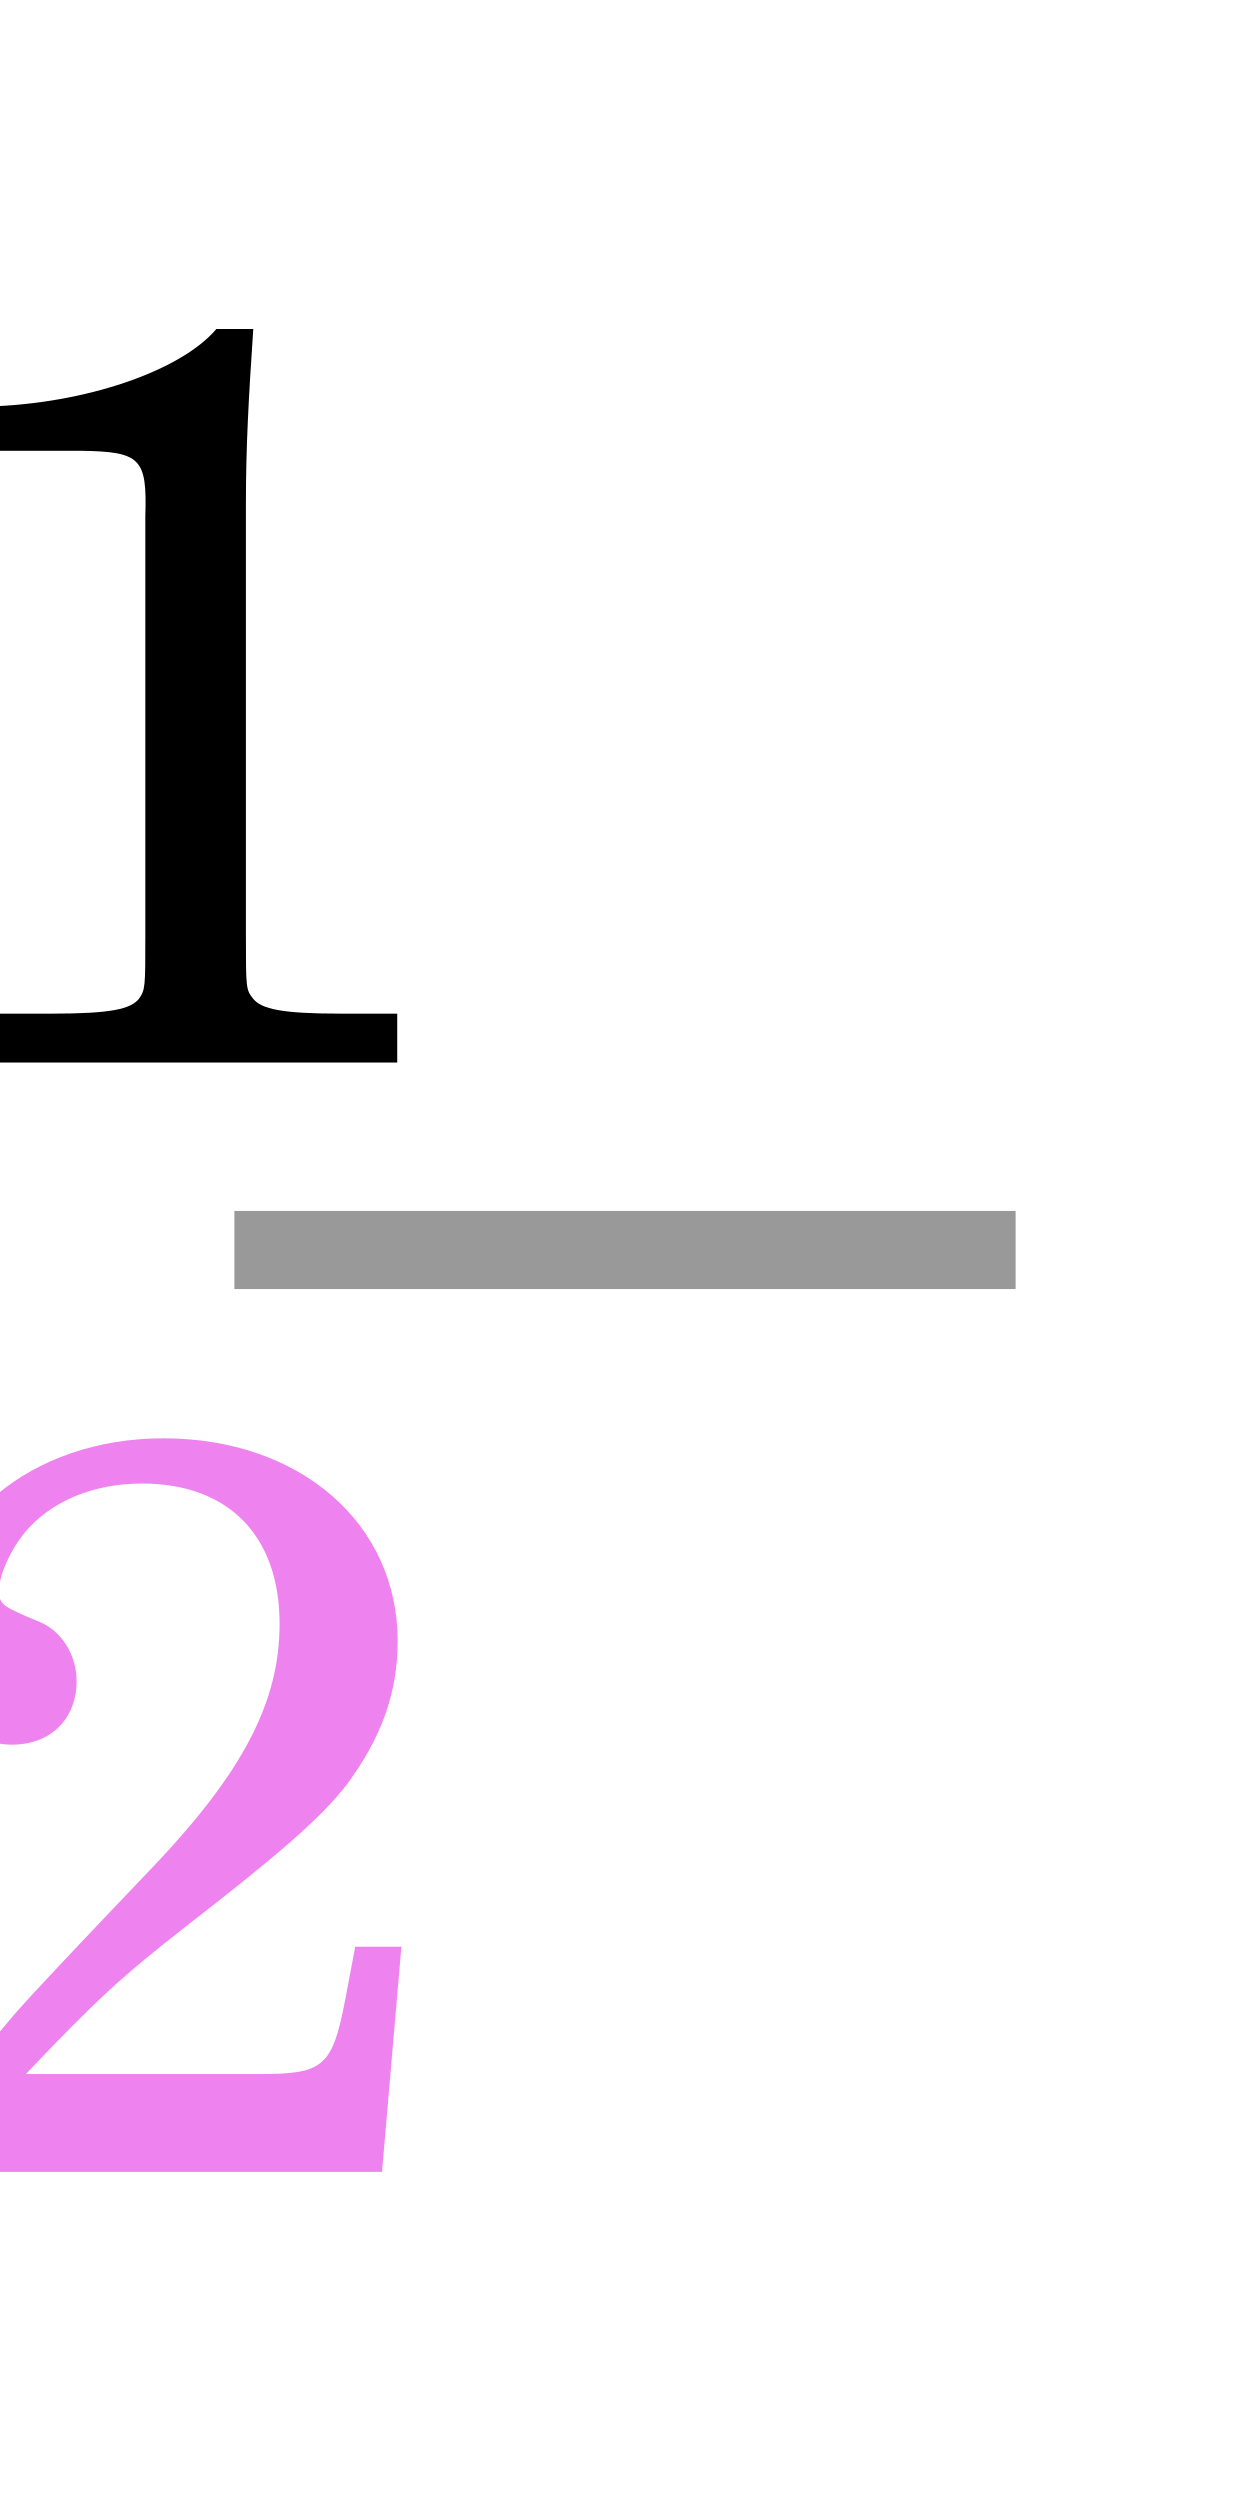
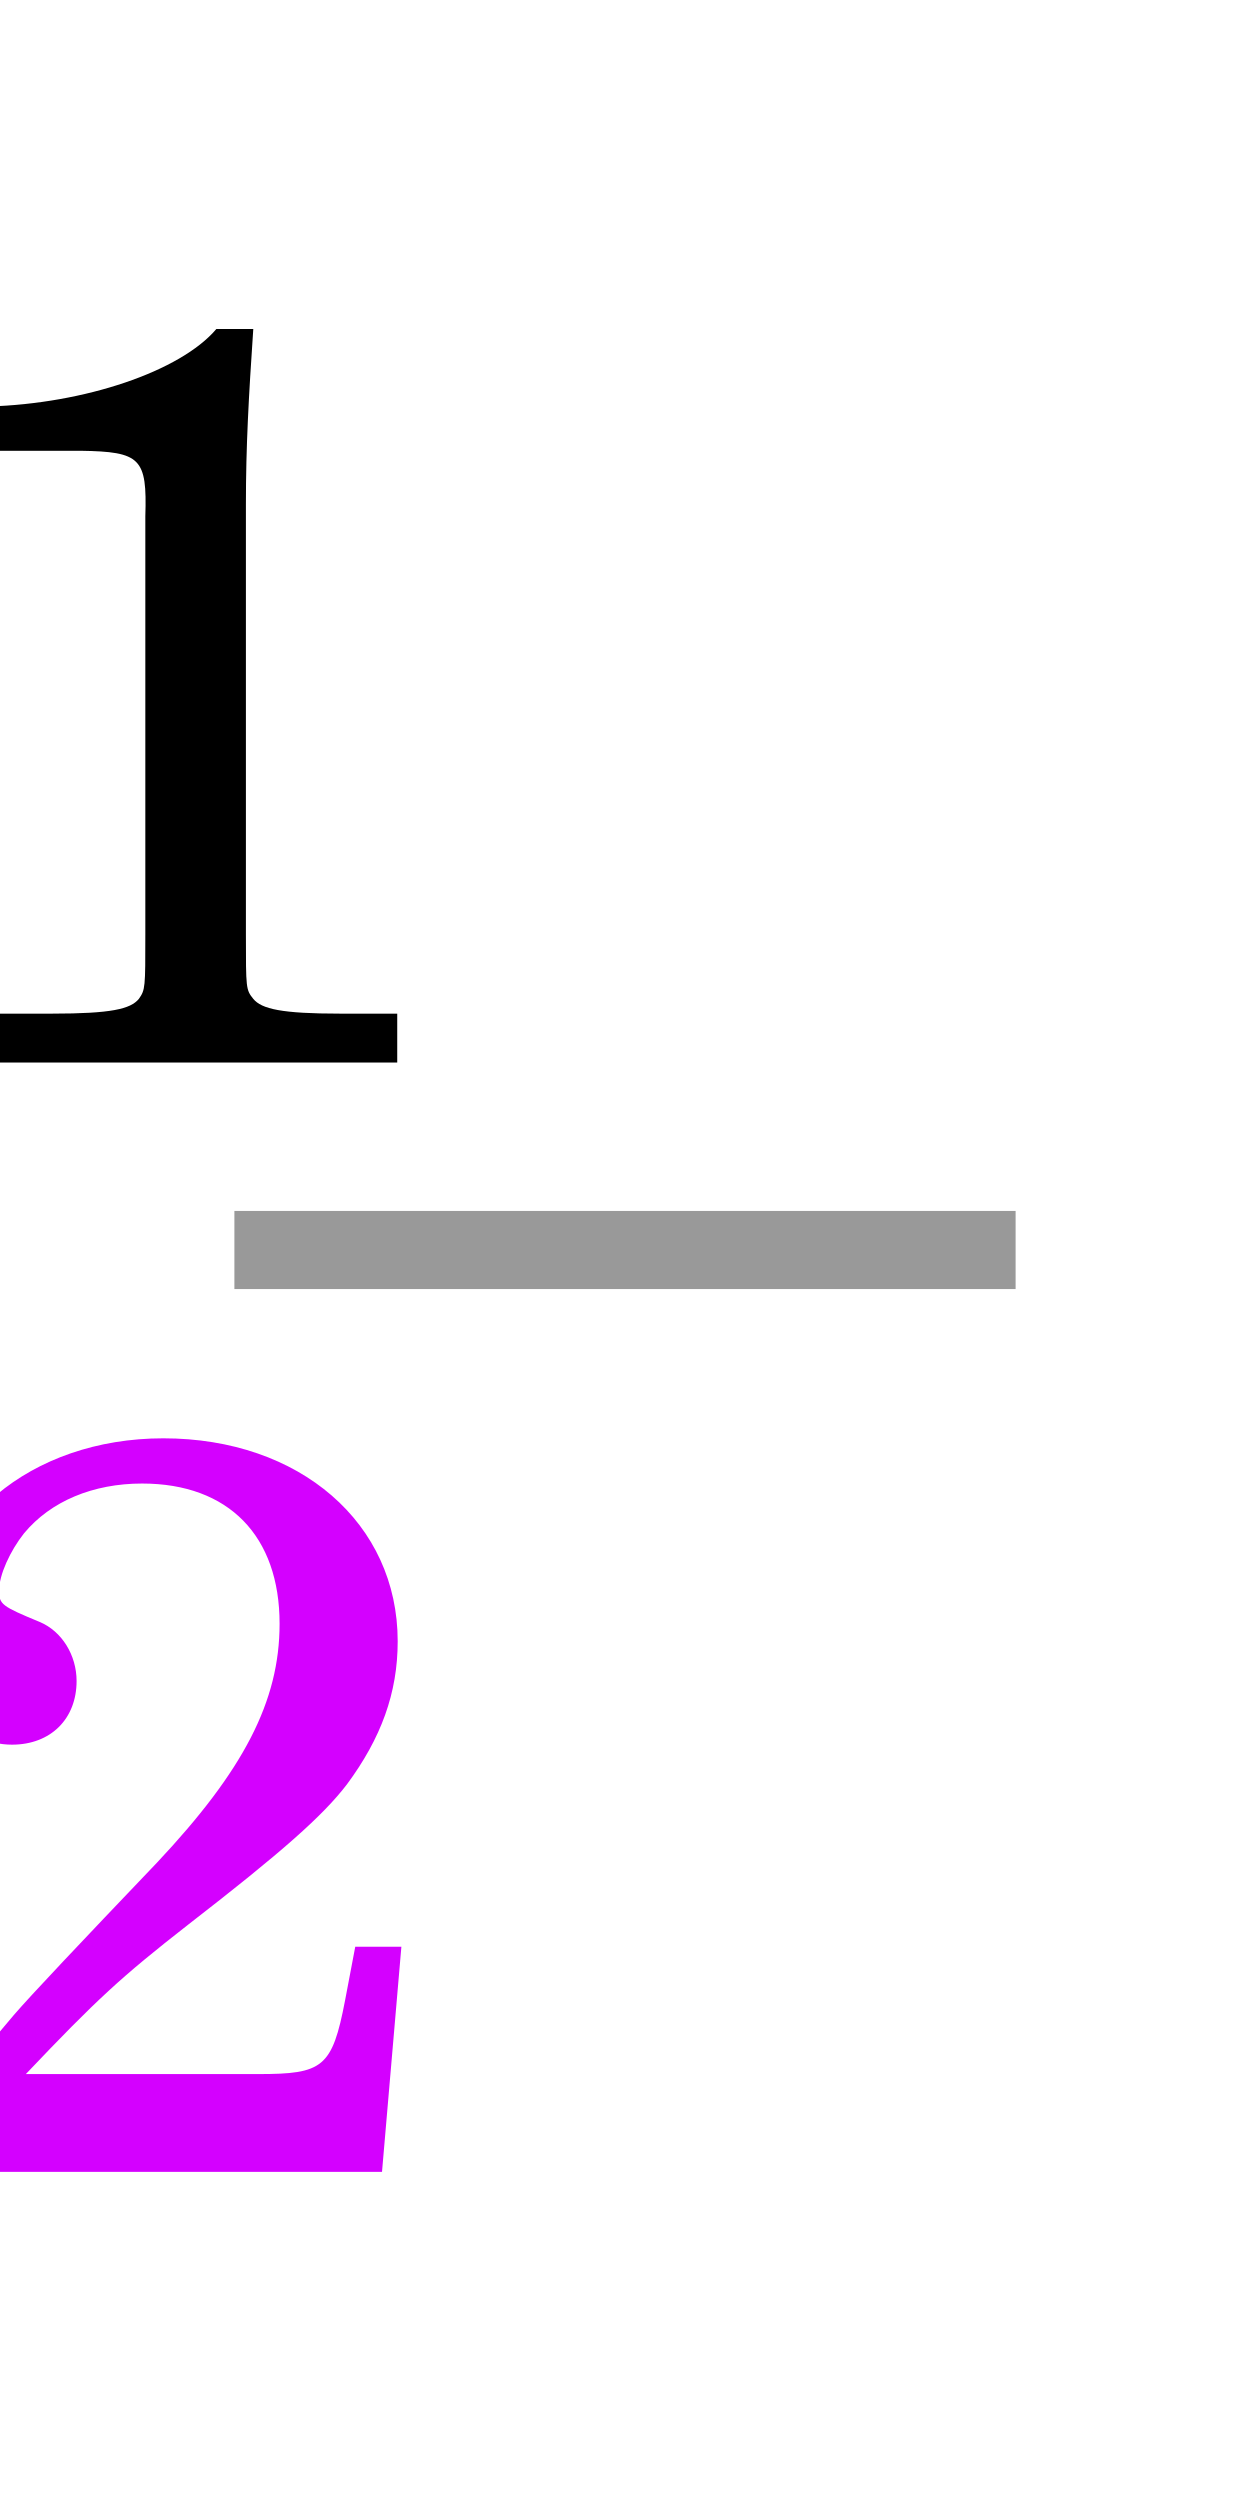
<svg xmlns="http://www.w3.org/2000/svg" width="80" height="160" viewBox="0 0 21.167 42.333" version="1.1" id="svg8">
  <defs id="defs2" />
  <g id="layer1">
    <text xml:space="preserve" style="font-size:17.639px;line-height:1.25;font-family:C059;-inkscape-font-specification:C059;text-align:center;letter-spacing:0px;word-spacing:0px;text-anchor:middle;stroke-width:0.265" x="10.231" y="17.992" id="text847">
      <tspan id="tspan845" x="10.231" y="17.992" style="stroke-width:0.265">11</tspan>
    </text>
-     <text xml:space="preserve" style="font-size:17.639px;line-height:1.25;font-family:C059;-inkscape-font-specification:C059;text-align:center;letter-spacing:0px;word-spacing:0px;text-anchor:middle;fill:#ee82ee;fill-opacity:1;stroke-width:0.265;" x="10.151" y="36.777" id="text847-3">
-       <tspan id="tspan845-6" x="10.151" y="36.777" style="fill:#ee82ee;fill-opacity:1;stroke-width:0.265;">12</tspan>
+     <text xml:space="preserve" style="font-size:17.639px;line-height:1.25;font-family:C059;-inkscape-font-specification:C059;text-align:center;letter-spacing:0px;word-spacing:0px;text-anchor:middle;fill:#d400ff;fill-opacity:1;stroke-width:0.265;" x="10.151" y="36.777" id="text847-3">
+       <tspan id="tspan845-6" x="10.151" y="36.777" style="fill:#d400ff;fill-opacity:1;stroke-width:0.265;">12</tspan>
    </text>
    <rect style="opacity:0.996;fill:#999999;stroke-width:0.296" id="rect867" width="13.229" height="1.323" x="3.969" y="20.505" />
  </g>
</svg>
